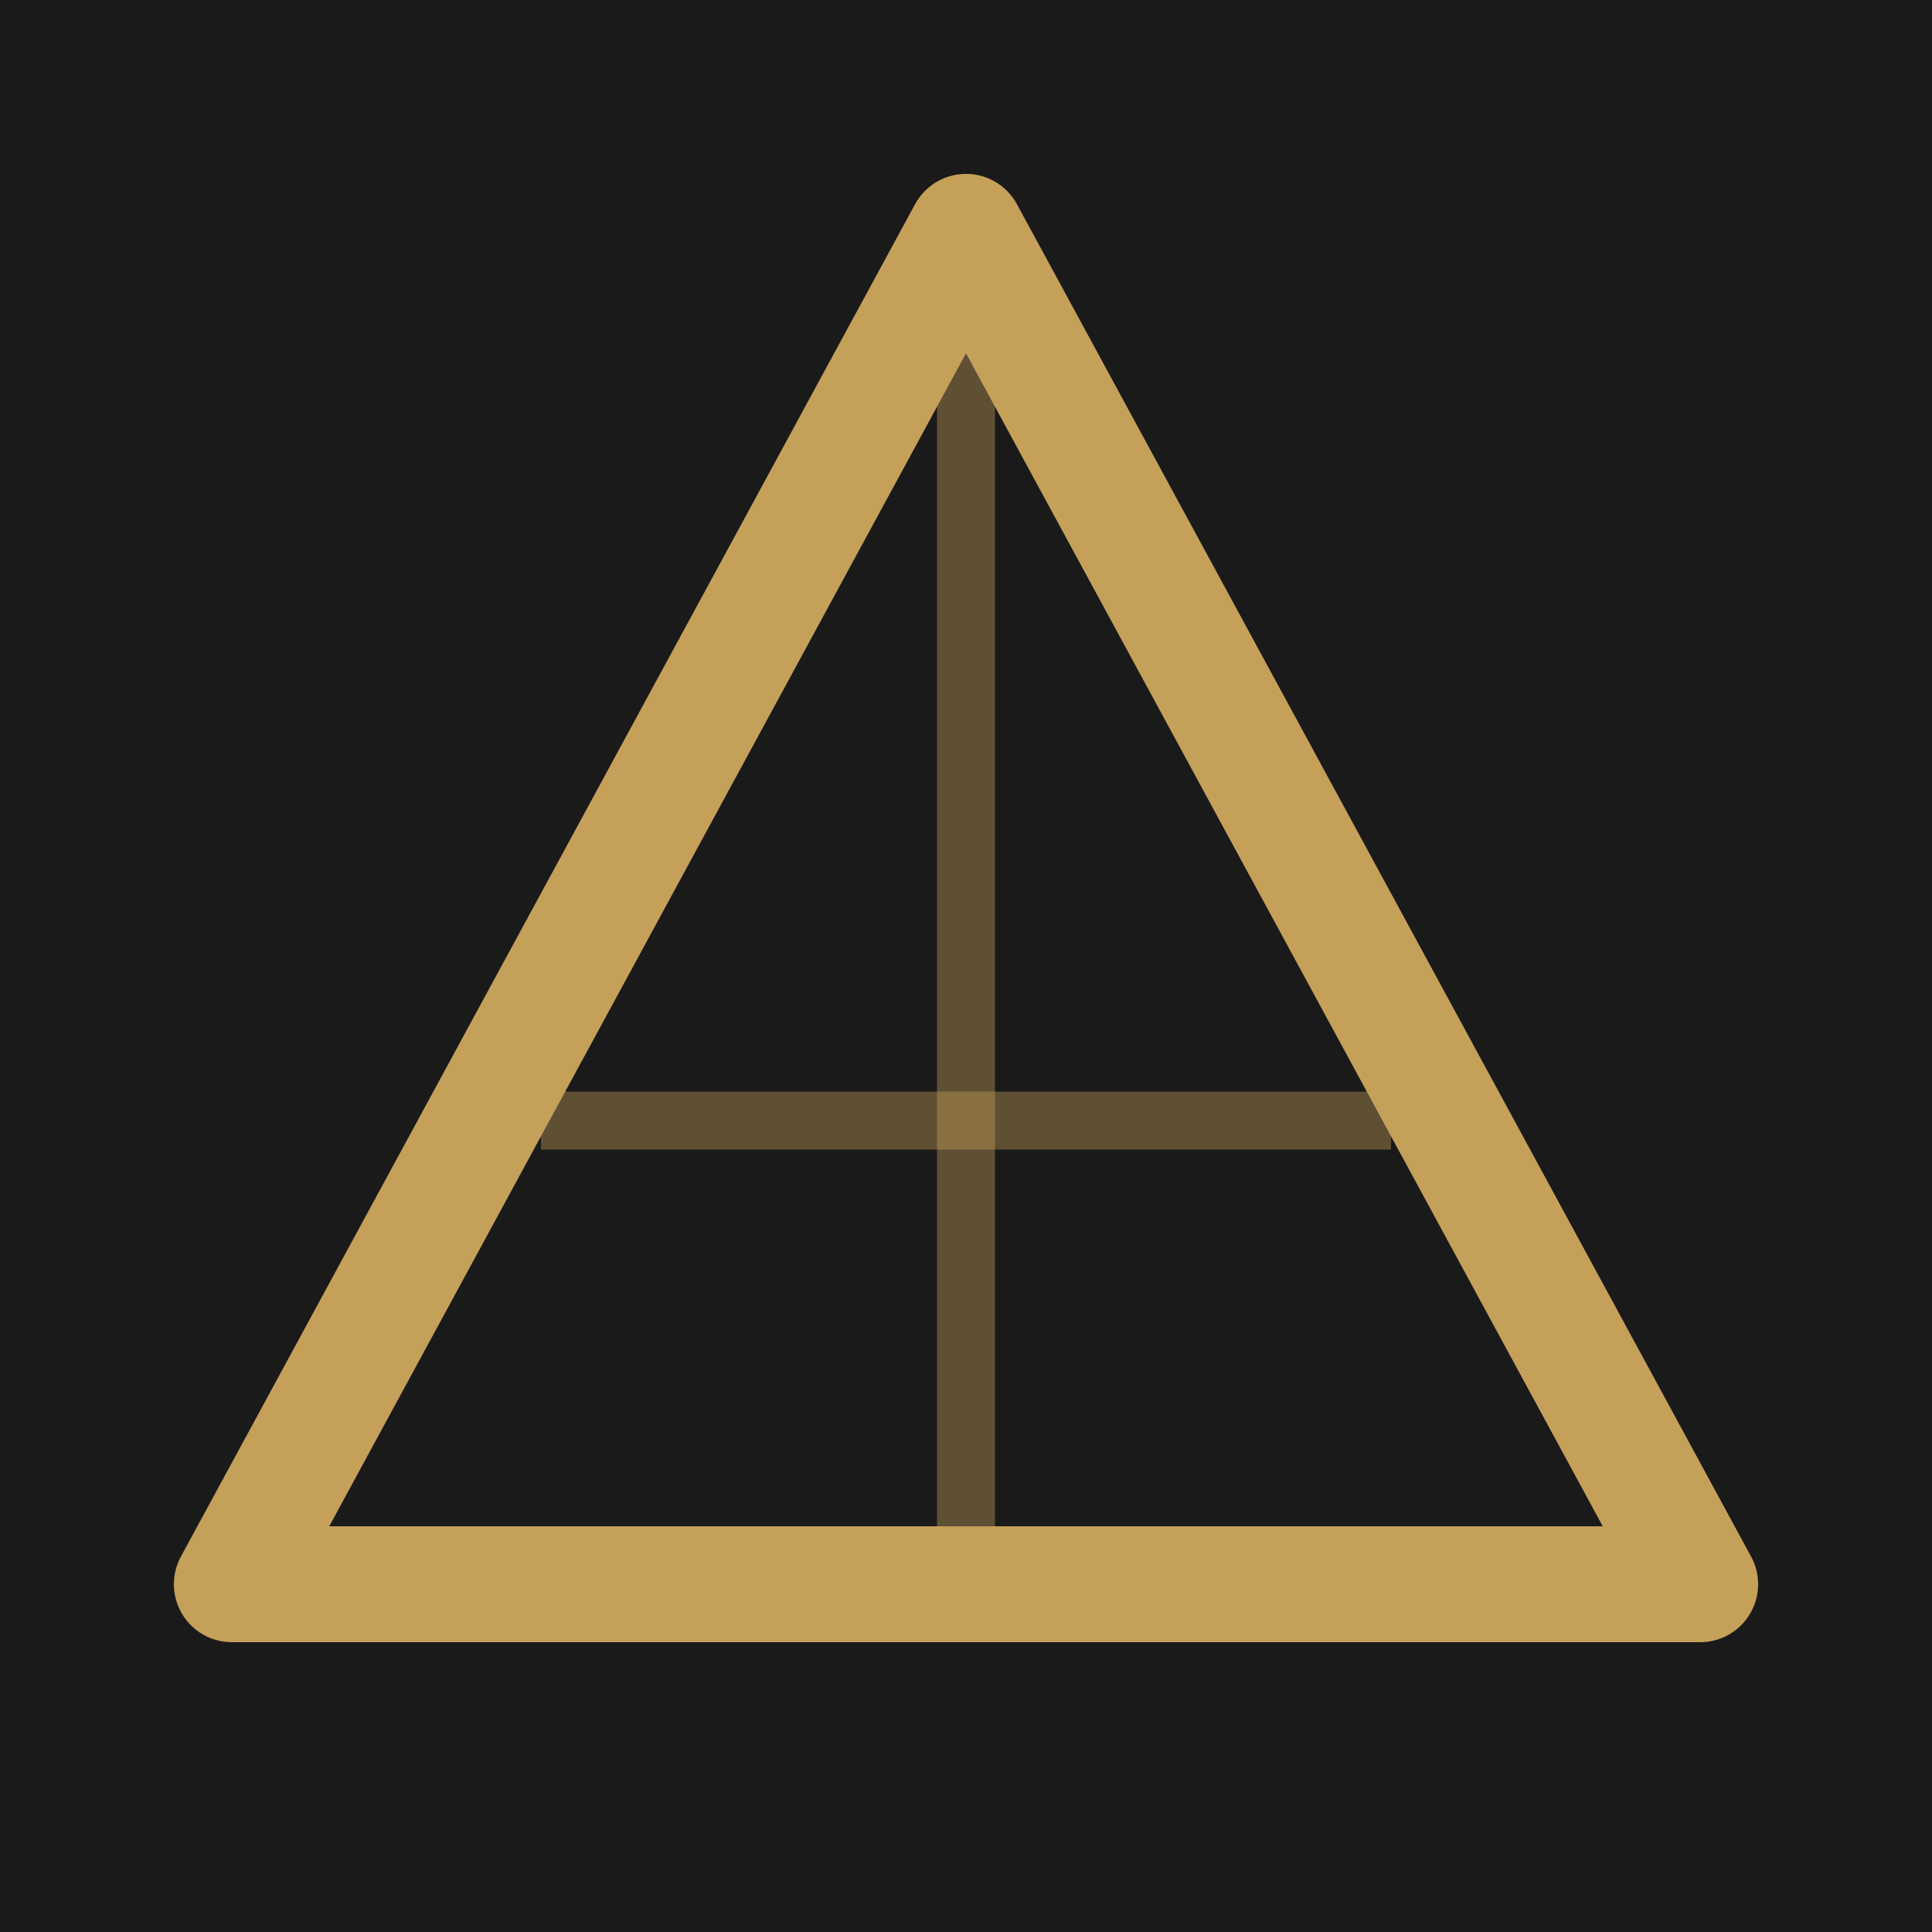
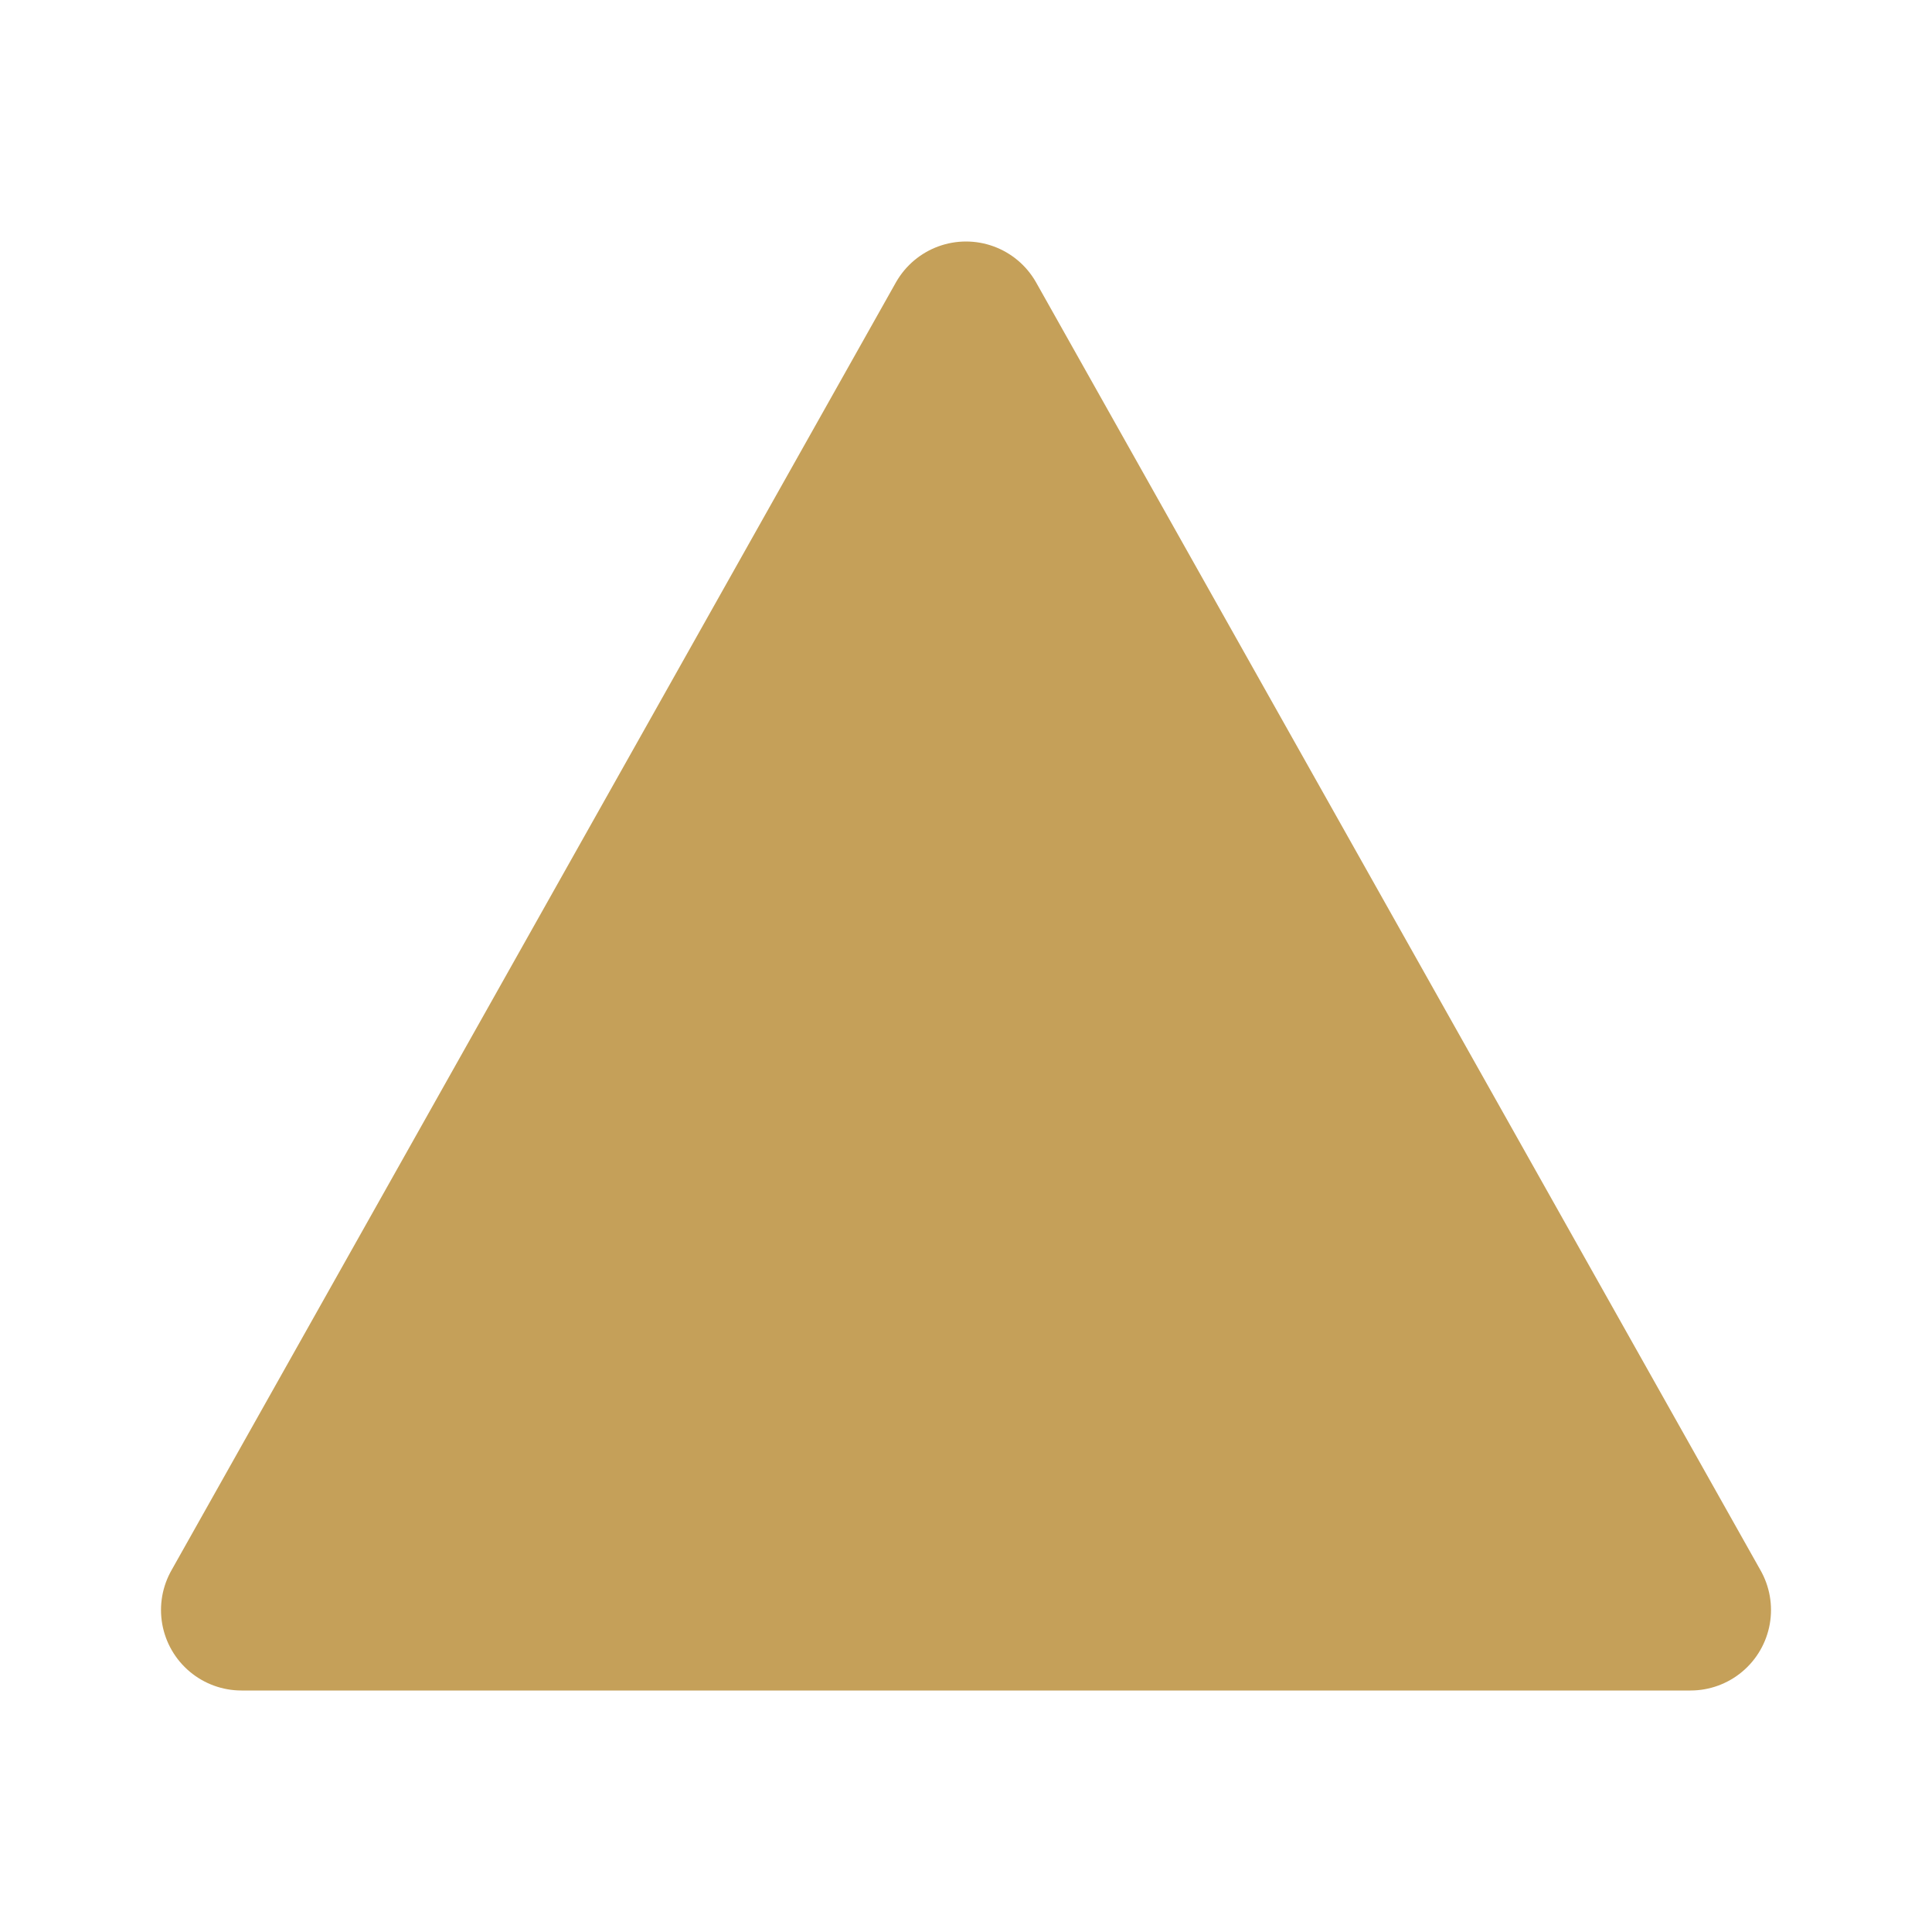
- <svg xmlns="http://www.w3.org/2000/svg" viewBox="0 0 100 100">
-   <rect width="100" height="100" fill="#1A1A1A" />
-   <polygon points="50,12 88,82 12,82" fill="none" stroke="#C5A059" stroke-width="6" stroke-linejoin="round" />
-   <line x1="50" y1="12" x2="50" y2="82" stroke="#C5A059" stroke-width="3" opacity="0.4" />
-   <line x1="28" y1="58" x2="72" y2="58" stroke="#C5A059" stroke-width="3" opacity="0.4" />
+ <svg xmlns="http://www.w3.org/2000/svg" width="100" height="100" viewBox="0 0 24 24" fill="#C5A059" stroke="#C5A059" stroke-width="2" stroke-linecap="round" stroke-linejoin="round">
+   <path d="M3 20h18L12 4z" />
</svg>
